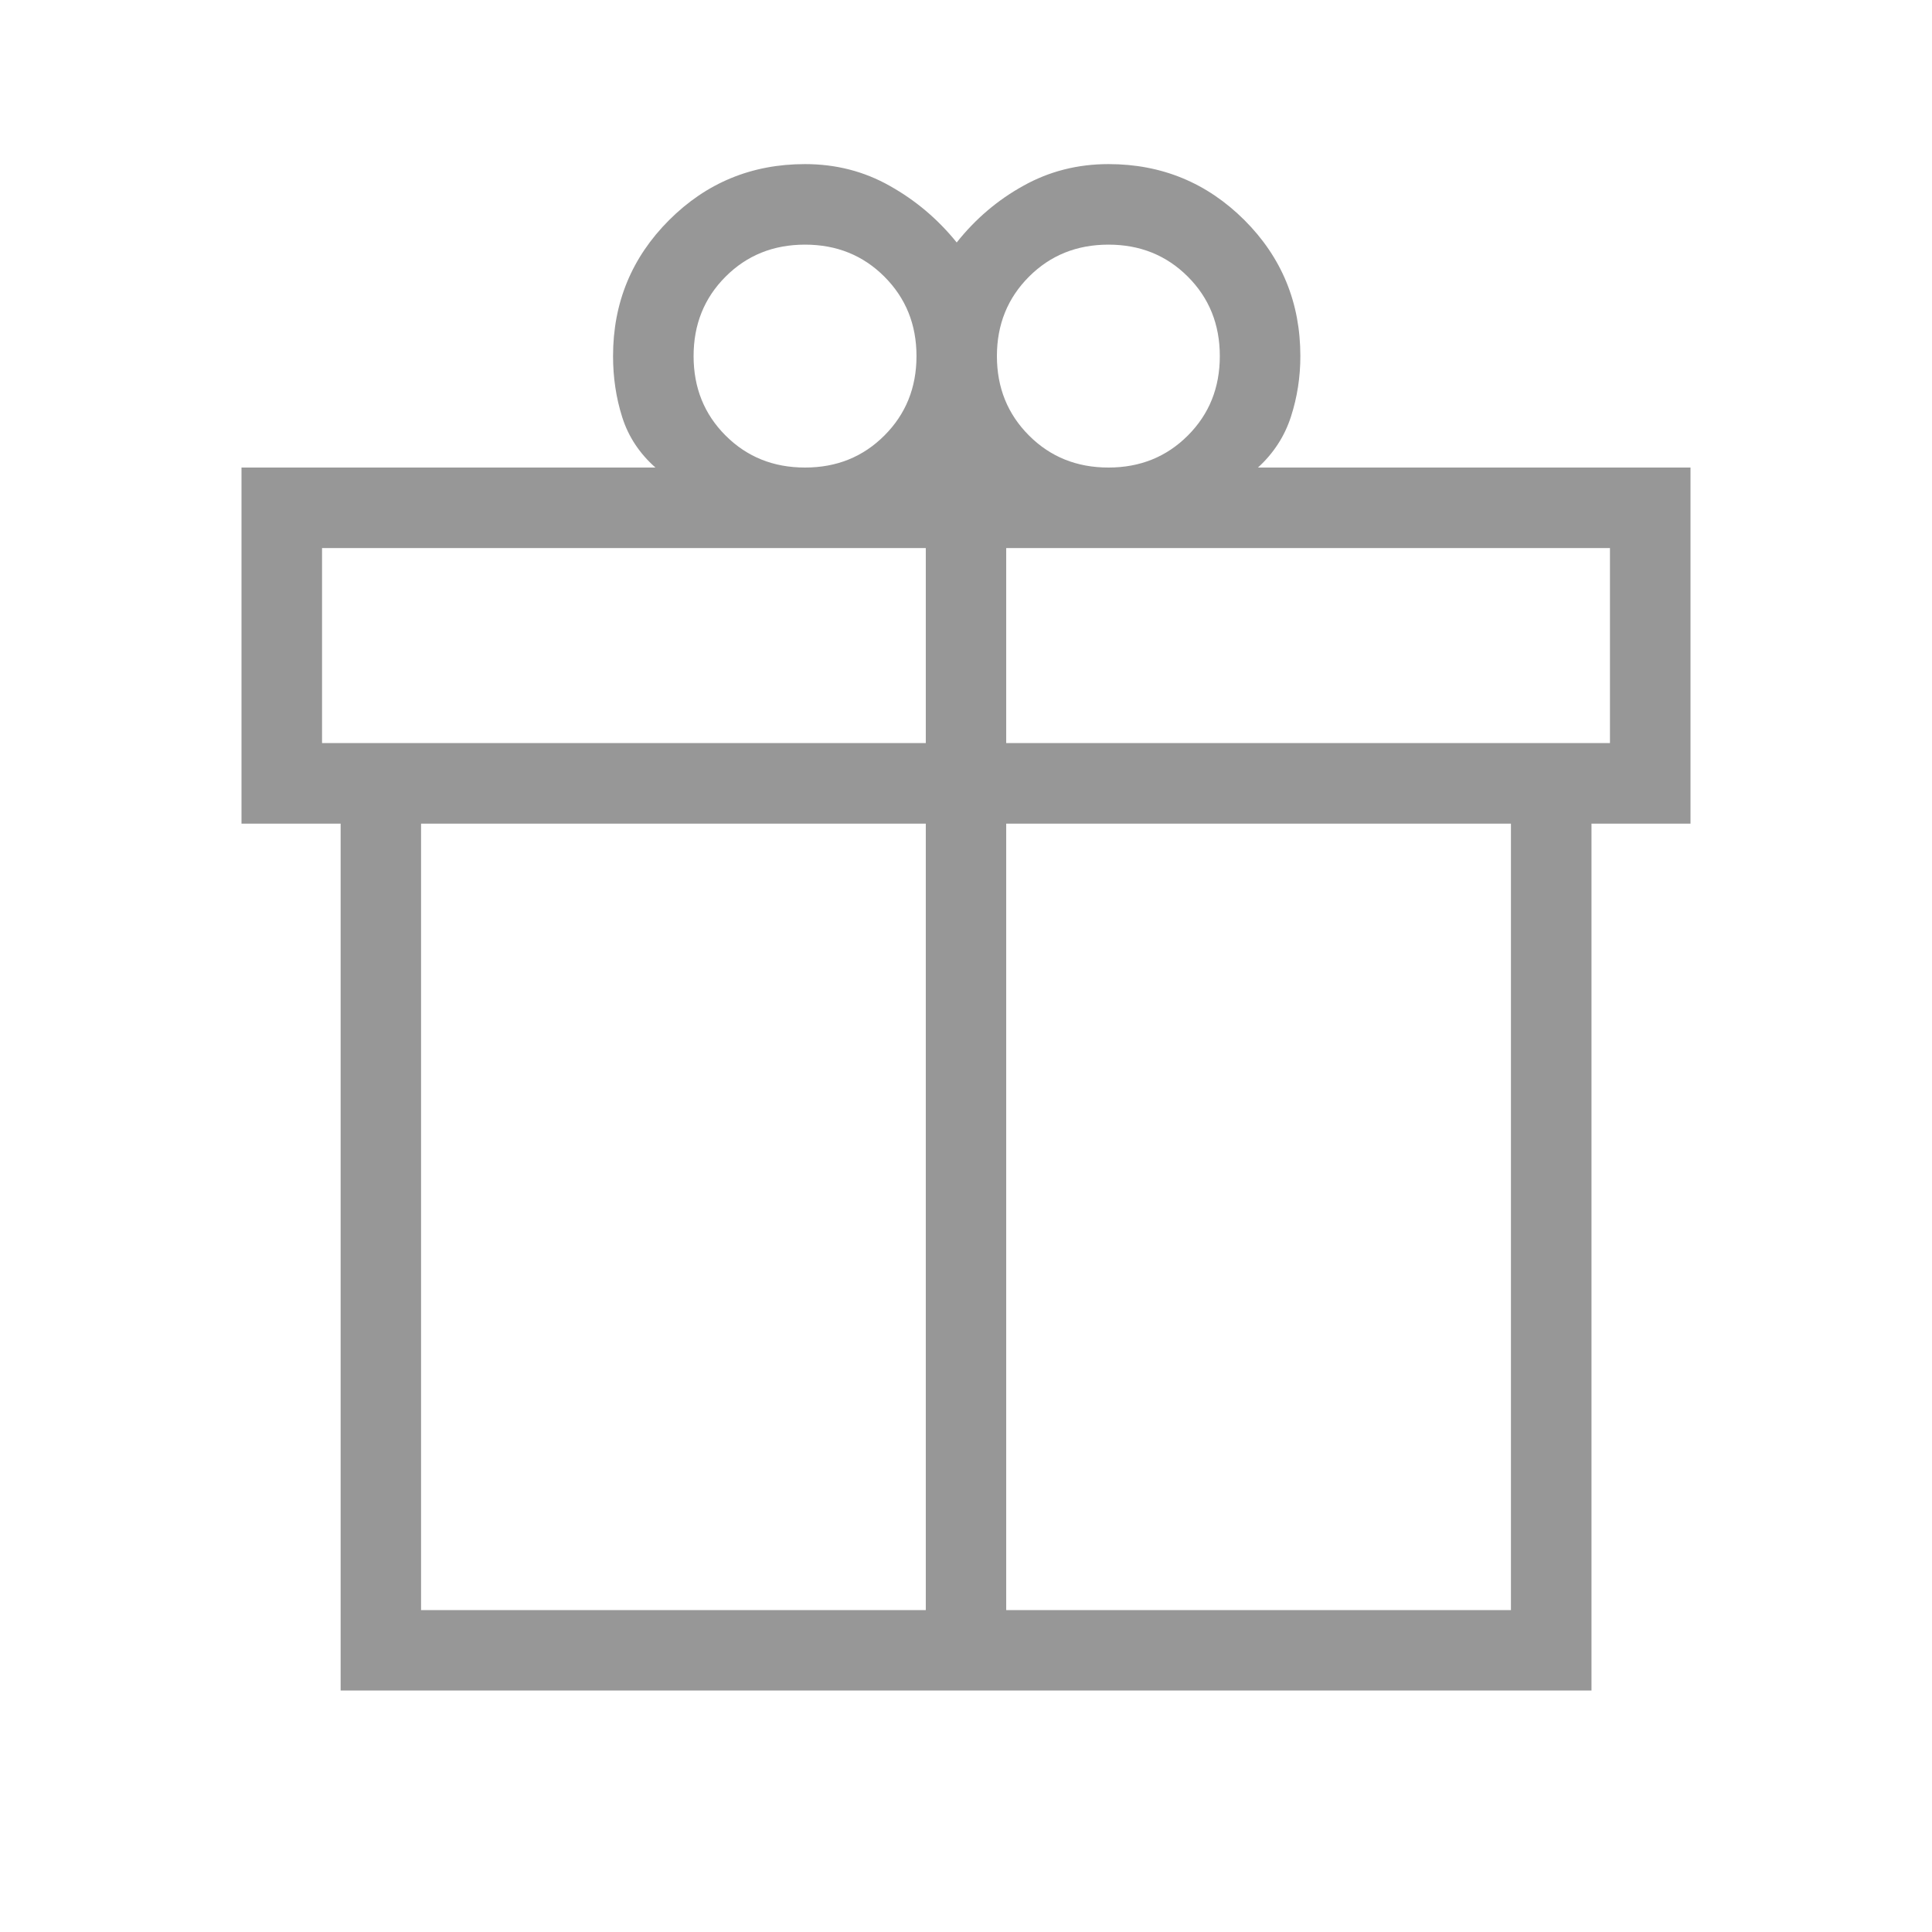
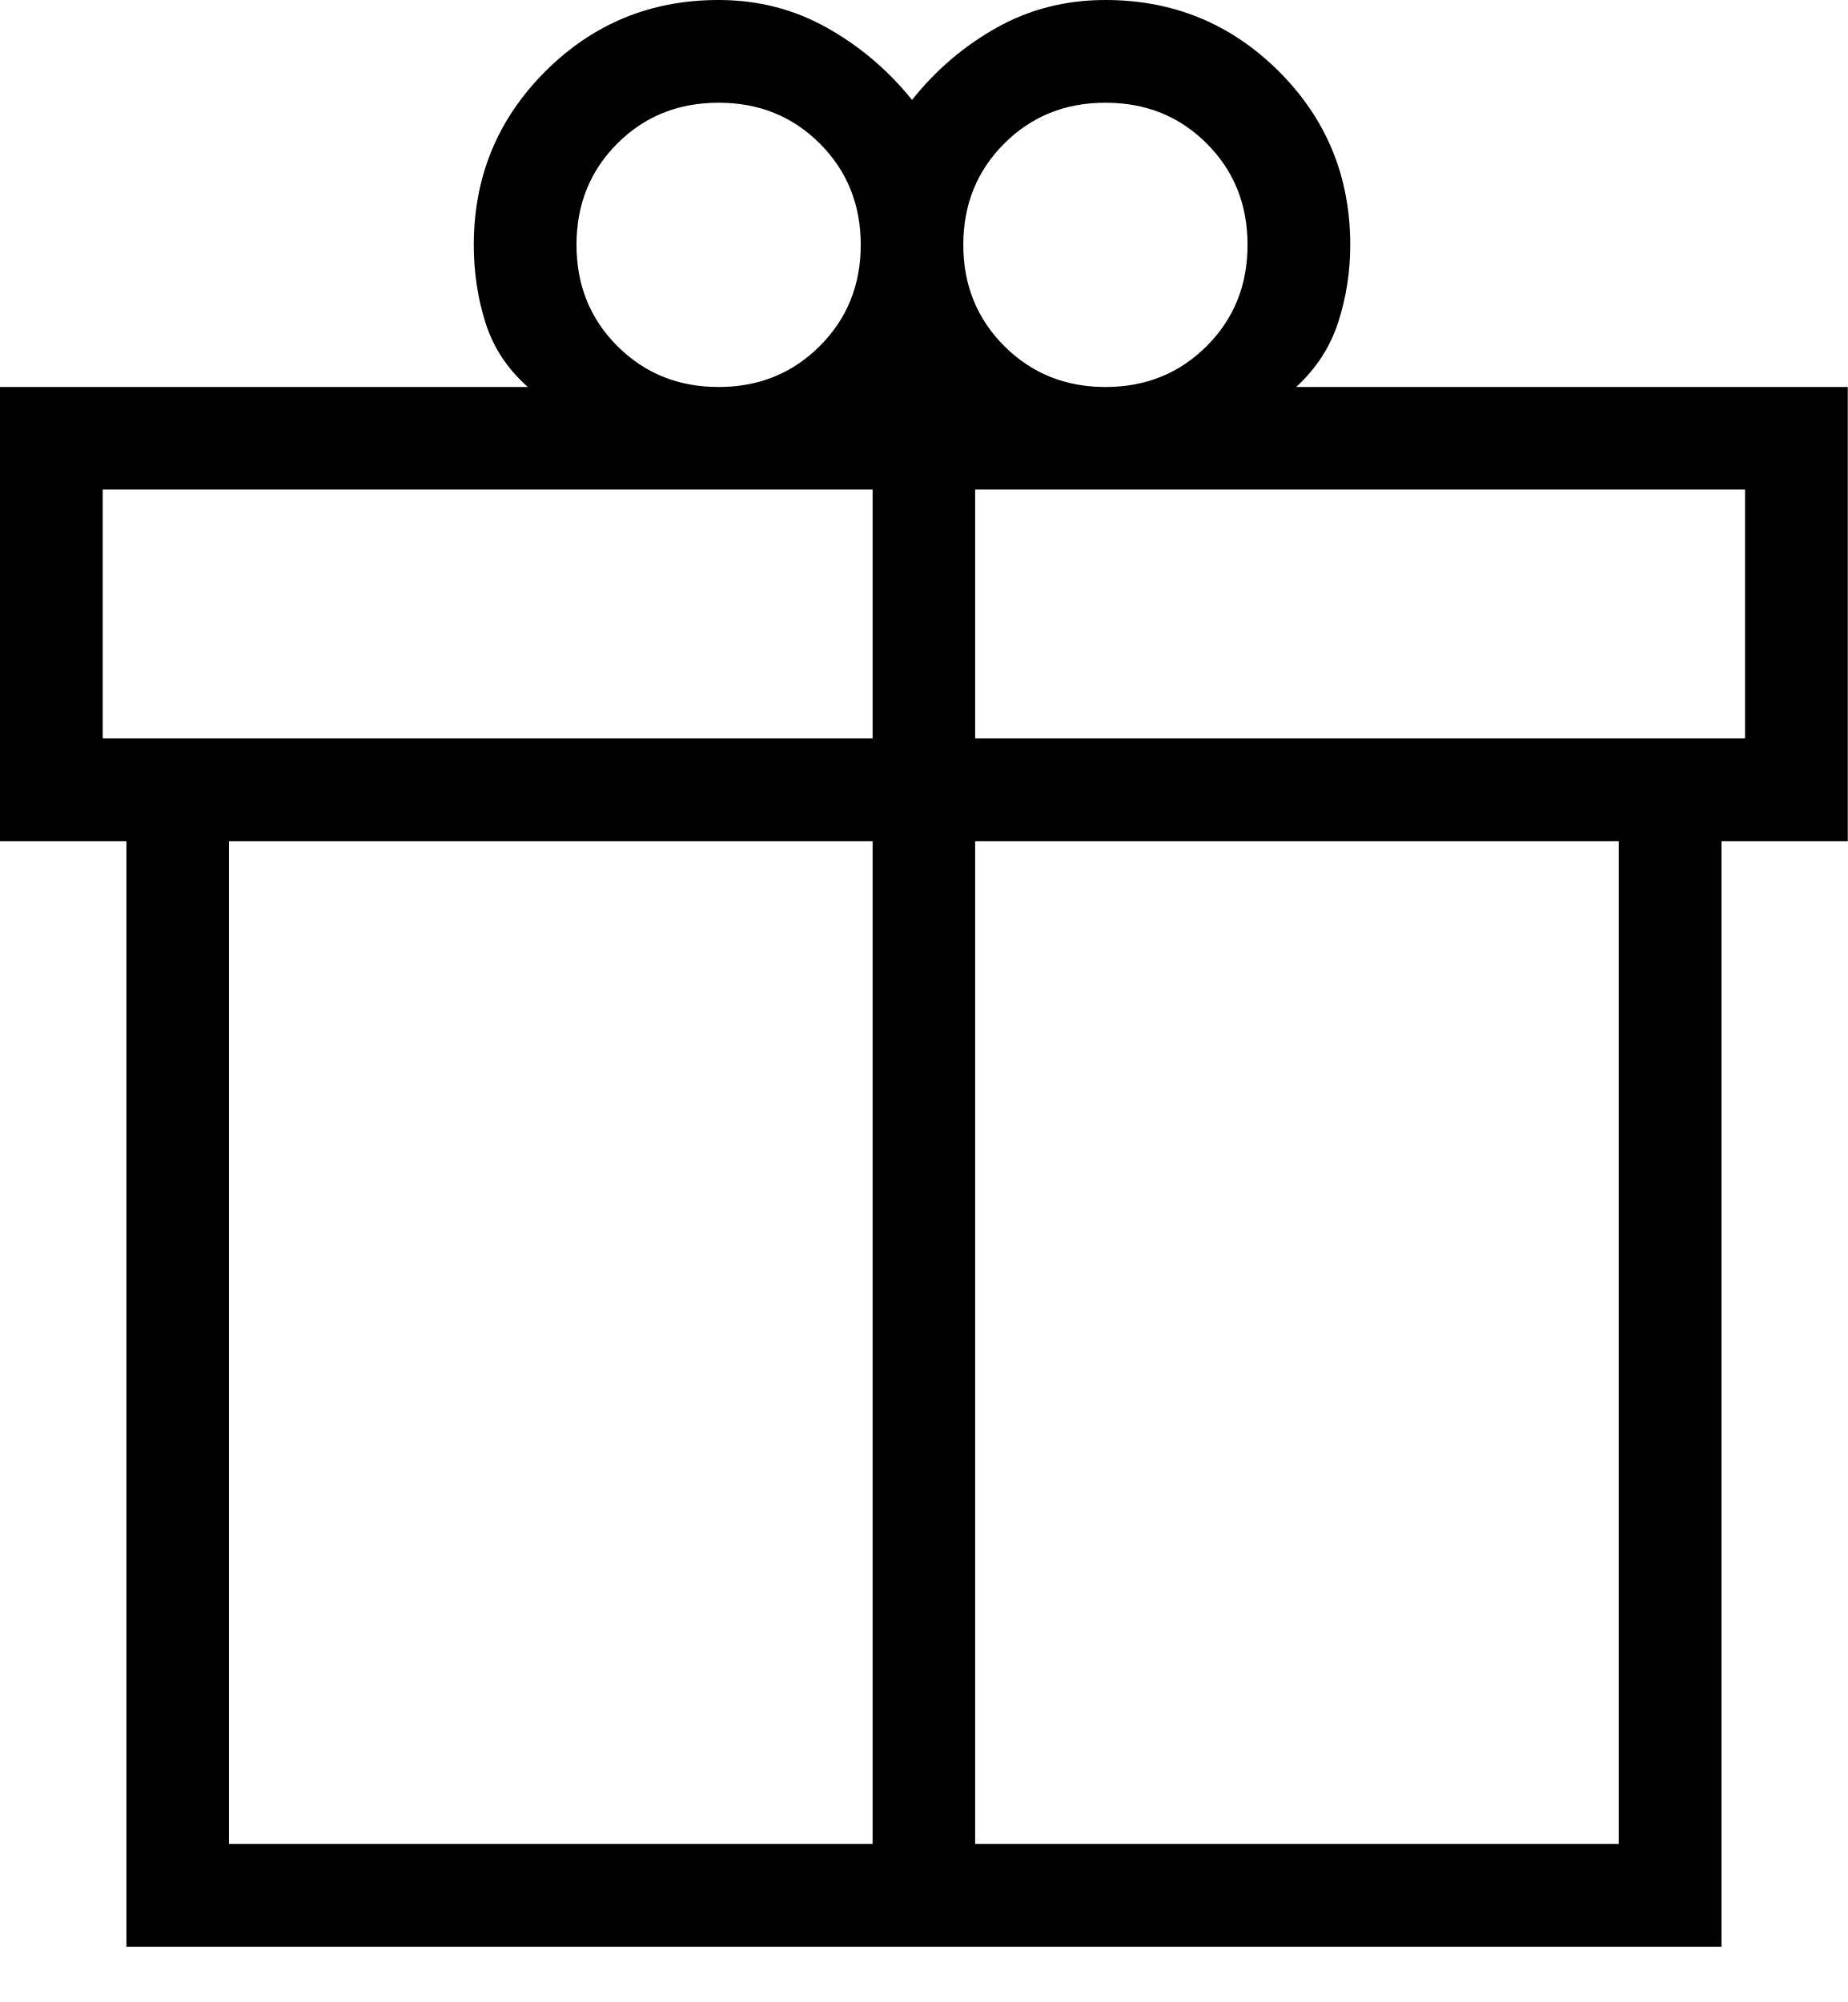
- <svg xmlns="http://www.w3.org/2000/svg" width="16" height="16" viewBox="0 0 16 16" fill="none">
-   <mask id="mask0_4437_17268" style="mask-type:alpha" maskUnits="userSpaceOnUse" x="0" y="0" width="16" height="16">
-     <rect width="16" height="16" fill="#D9D9D9" />
-   </mask>
-   <g mask="url(#mask0_4437_17268)">
-     <path d="M2.821 14V6.821H2V3.872H5.428C5.296 3.755 5.204 3.616 5.153 3.455C5.102 3.295 5.077 3.126 5.077 2.949C5.077 2.507 5.232 2.132 5.541 1.823C5.85 1.514 6.225 1.359 6.667 1.359C6.922 1.359 7.157 1.419 7.37 1.54C7.584 1.66 7.768 1.816 7.923 2.008C8.078 1.813 8.262 1.656 8.476 1.538C8.689 1.419 8.924 1.359 9.18 1.359C9.621 1.359 9.996 1.514 10.306 1.823C10.615 2.132 10.769 2.507 10.769 2.949C10.769 3.123 10.743 3.29 10.691 3.451C10.639 3.612 10.548 3.753 10.418 3.872H14V6.821H13.18V14H2.821ZM9.18 2.026C8.918 2.026 8.699 2.114 8.522 2.291C8.345 2.468 8.256 2.687 8.256 2.949C8.256 3.211 8.345 3.43 8.522 3.607C8.699 3.784 8.918 3.872 9.18 3.872C9.441 3.872 9.66 3.784 9.837 3.607C10.014 3.43 10.102 3.211 10.102 2.949C10.102 2.687 10.014 2.468 9.837 2.291C9.66 2.114 9.441 2.026 9.18 2.026ZM5.744 2.949C5.744 3.211 5.832 3.43 6.009 3.607C6.186 3.784 6.405 3.872 6.667 3.872C6.928 3.872 7.147 3.784 7.324 3.607C7.501 3.43 7.59 3.211 7.59 2.949C7.59 2.687 7.501 2.468 7.324 2.291C7.147 2.114 6.928 2.026 6.667 2.026C6.405 2.026 6.186 2.114 6.009 2.291C5.832 2.468 5.744 2.687 5.744 2.949ZM2.667 4.539V6.154H7.667V4.539H2.667ZM7.667 13.334V6.821H3.487V13.334H7.667ZM8.333 13.334H12.513V6.821H8.333V13.334ZM13.333 6.154V4.539H8.333V6.154H13.333Z" fill="#979797" />
-   </g>
+ <svg xmlns="http://www.w3.org/2000/svg" width="12" height="13" viewBox="0 0 12 13">
+   <path d="M0.821 12.641V5.462H0V2.513H3.428C3.296 2.396 3.204 2.257 3.153 2.096C3.102 1.935 3.077 1.767 3.077 1.59C3.077 1.148 3.232 0.773 3.541 0.464C3.85 0.155 4.225 0 4.667 0C4.922 0 5.157 0.06 5.37 0.18C5.584 0.3 5.768 0.456 5.923 0.649C6.078 0.454 6.262 0.297 6.476 0.178C6.689 0.059 6.924 0 7.179 0C7.621 0 7.996 0.155 8.306 0.464C8.615 0.773 8.769 1.148 8.769 1.59C8.769 1.763 8.743 1.931 8.691 2.092C8.639 2.253 8.548 2.393 8.418 2.513H12V5.462H11.18V12.641H0.821ZM7.179 0.667C6.918 0.667 6.699 0.755 6.522 0.932C6.345 1.109 6.256 1.328 6.256 1.59C6.256 1.851 6.345 2.07 6.522 2.247C6.699 2.424 6.918 2.513 7.179 2.513C7.441 2.513 7.66 2.424 7.837 2.247C8.014 2.07 8.102 1.851 8.102 1.59C8.102 1.328 8.014 1.109 7.837 0.932C7.66 0.755 7.441 0.667 7.179 0.667ZM3.744 1.59C3.744 1.851 3.832 2.07 4.009 2.247C4.186 2.424 4.405 2.513 4.667 2.513C4.928 2.513 5.147 2.424 5.324 2.247C5.501 2.07 5.59 1.851 5.59 1.59C5.59 1.328 5.501 1.109 5.324 0.932C5.147 0.755 4.928 0.667 4.667 0.667C4.405 0.667 4.186 0.755 4.009 0.932C3.832 1.109 3.744 1.328 3.744 1.59ZM0.667 3.179V4.795H5.667V3.179H0.667ZM5.667 11.974V5.462H1.487V11.974H5.667ZM6.333 11.974H10.513V5.462H6.333V11.974ZM11.333 4.795V3.179H6.333V4.795H11.333Z" />
</svg>
